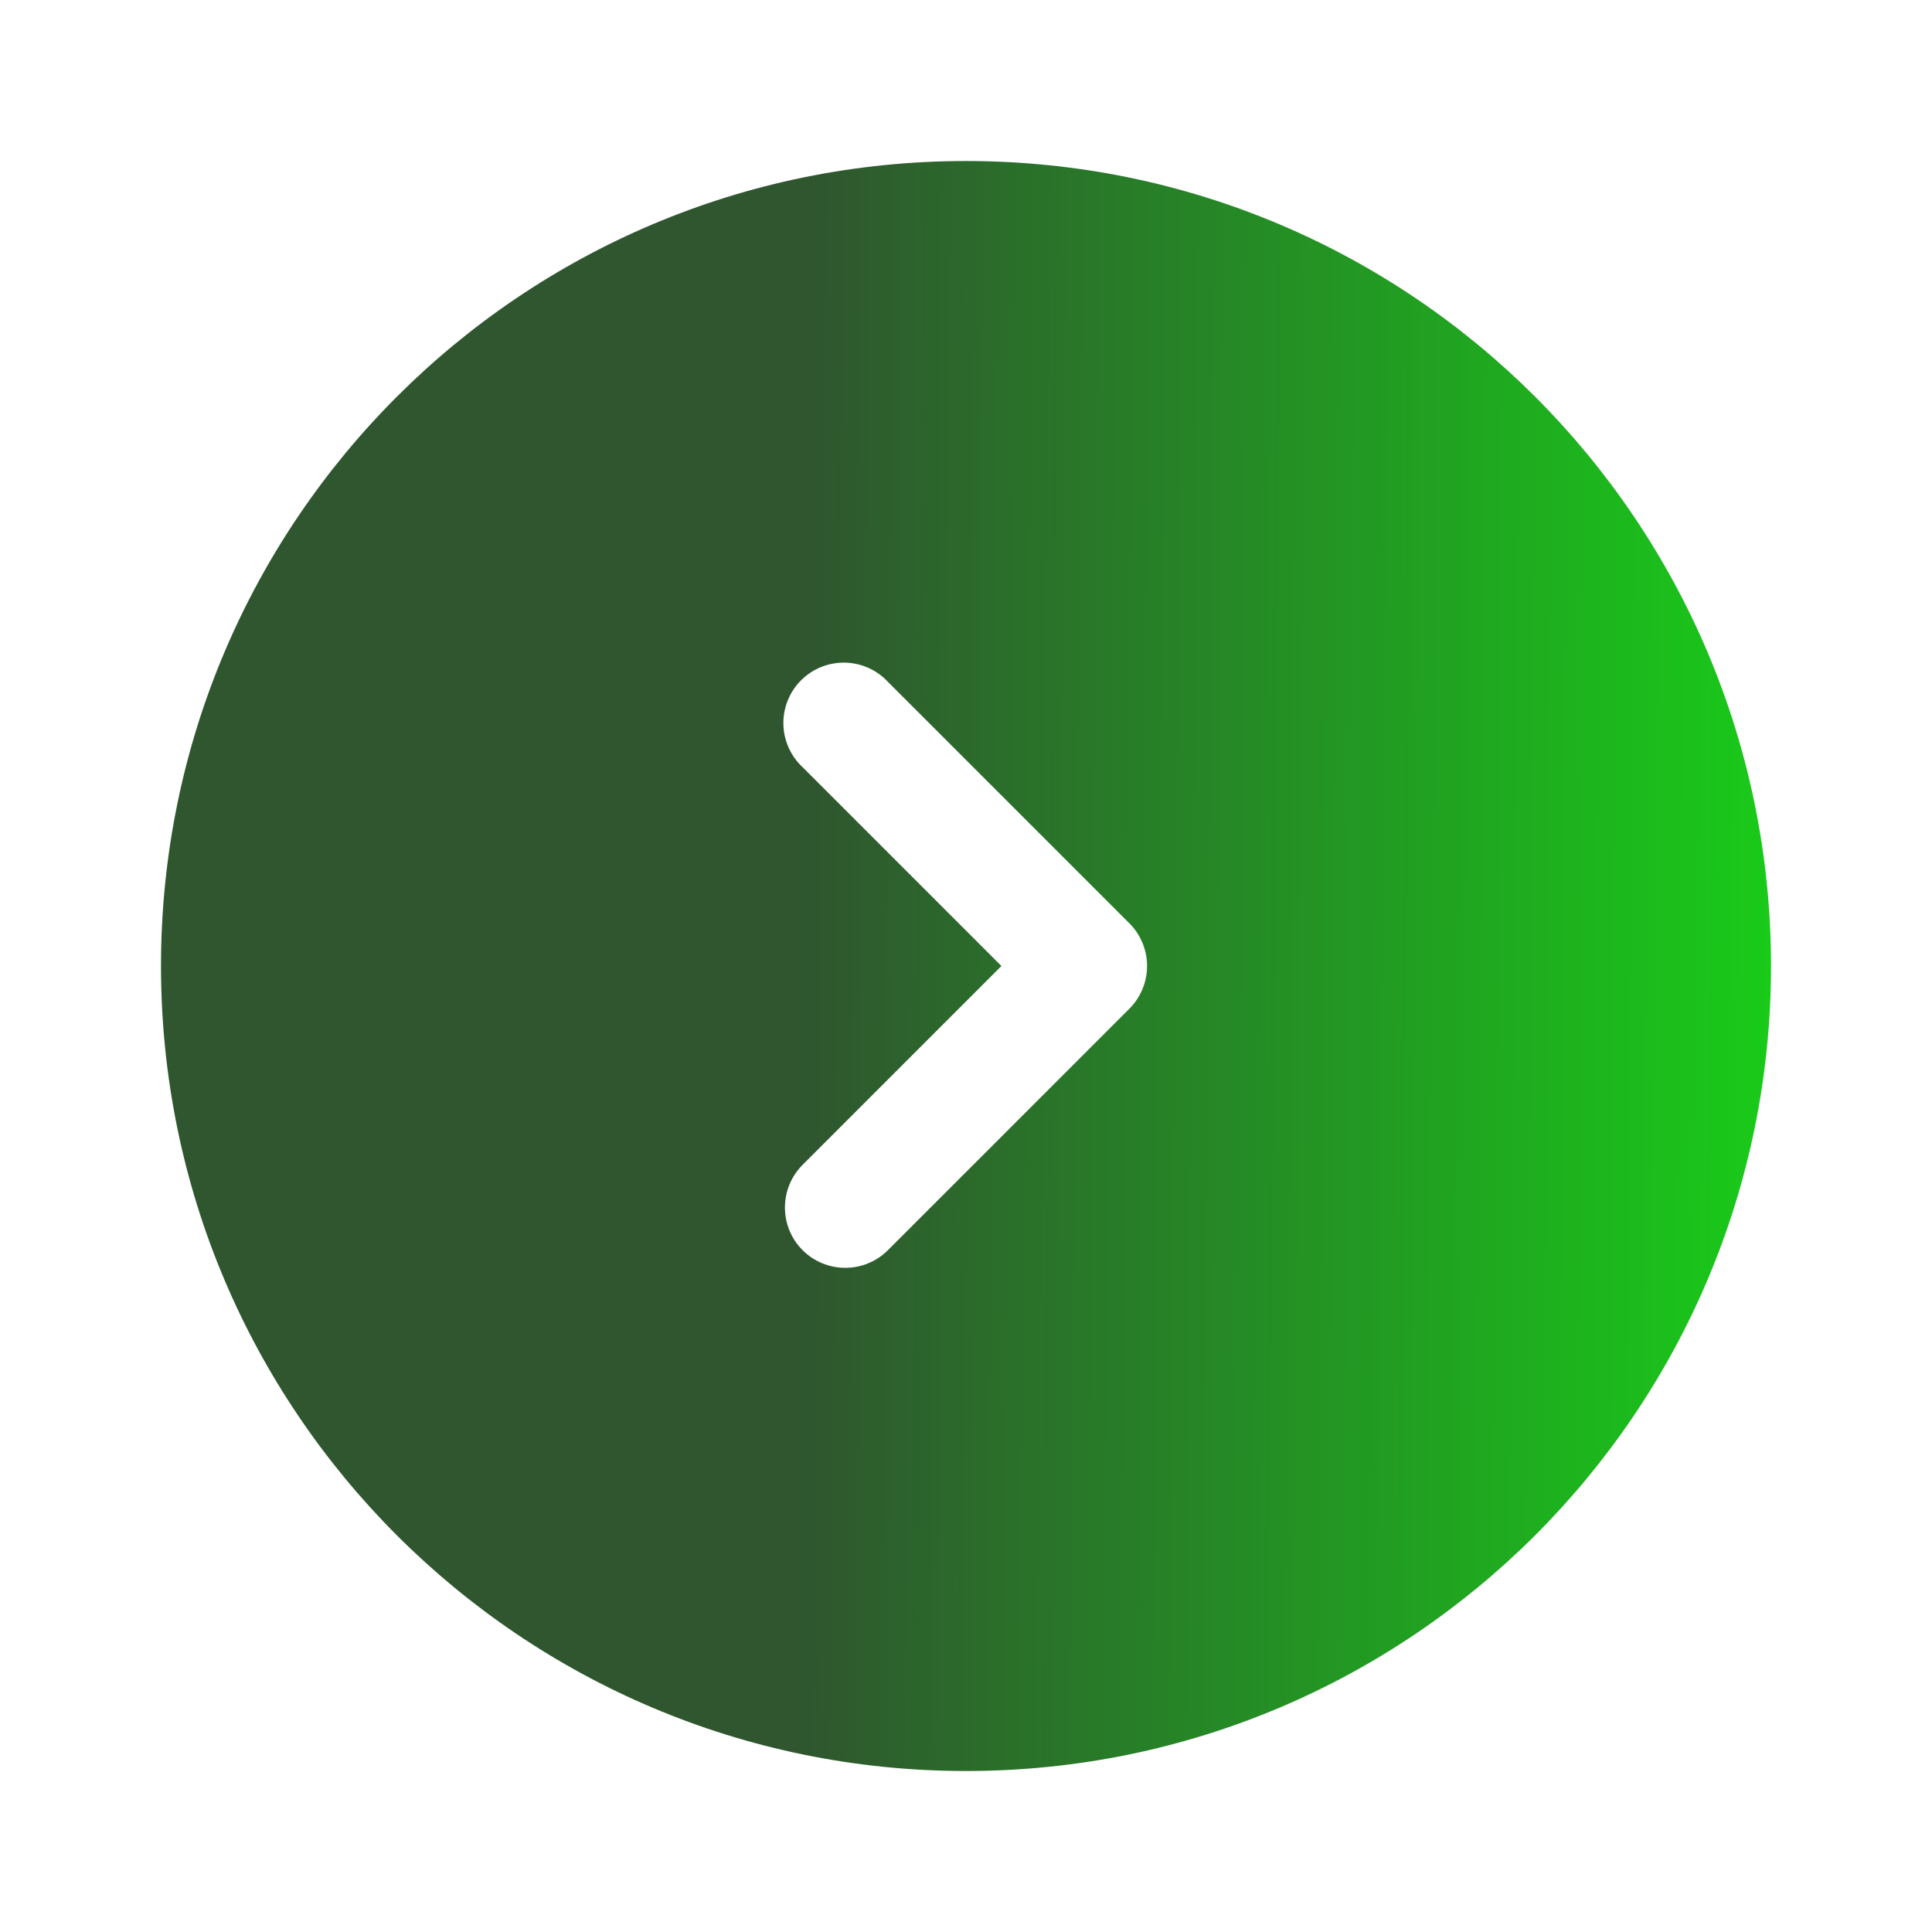
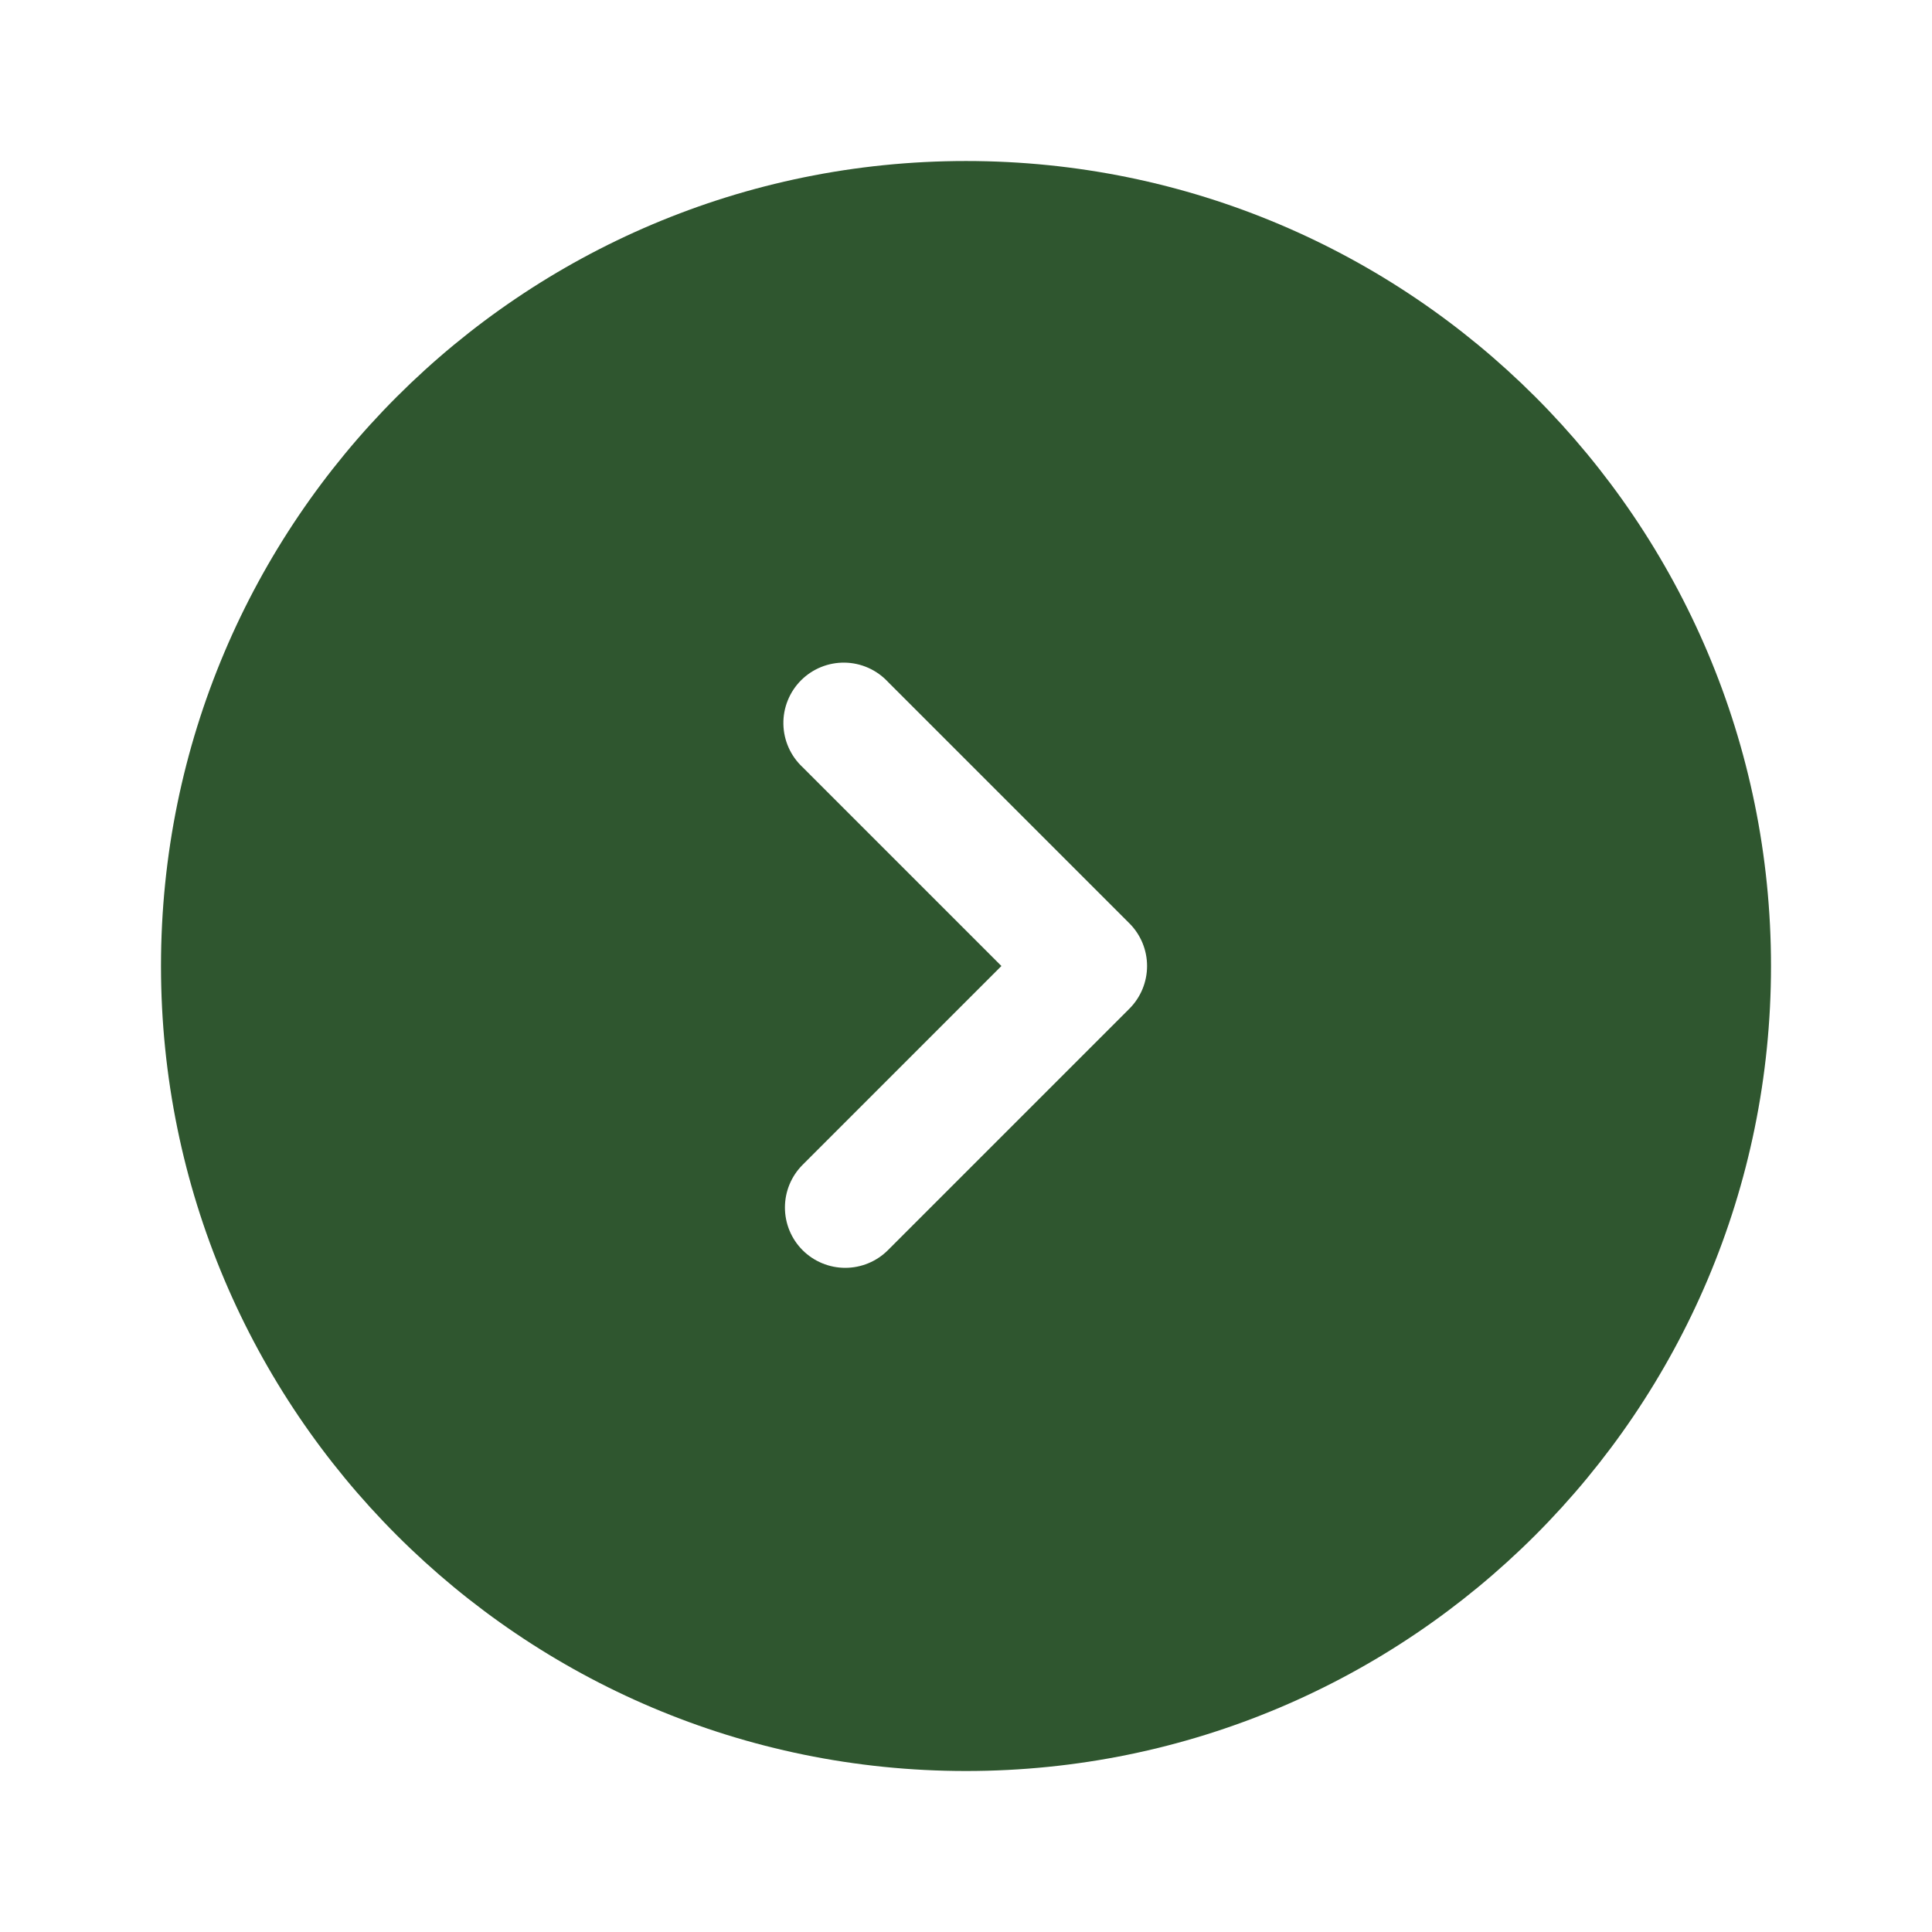
<svg xmlns="http://www.w3.org/2000/svg" width="100" height="100" viewBox="0 0 100 100" fill="none">
  <path fill-rule="evenodd" clip-rule="evenodd" d="M50 8.334C26.988 8.334 8.333 26.988 8.333 50C8.333 73.013 26.988 91.667 50 91.667C73.013 91.667 91.667 73.013 91.667 50C91.667 26.988 73.013 8.334 50 8.334ZM41.542 64.709C40.956 64.123 40.628 63.328 40.628 62.5C40.628 61.672 40.956 60.878 41.542 60.292L51.833 50L41.542 39.709C41.235 39.423 40.989 39.078 40.818 38.694C40.647 38.311 40.555 37.897 40.548 37.477C40.54 37.058 40.617 36.641 40.775 36.252C40.932 35.863 41.166 35.509 41.462 35.213C41.759 34.916 42.113 34.682 42.502 34.525C42.891 34.368 43.308 34.291 43.727 34.298C44.147 34.305 44.561 34.397 44.944 34.568C45.327 34.739 45.672 34.985 45.958 35.292L58.458 47.792C59.044 48.378 59.372 49.172 59.372 50C59.372 50.828 59.044 51.623 58.458 52.209L45.958 64.709C45.373 65.294 44.578 65.623 43.75 65.623C42.922 65.623 42.128 65.294 41.542 64.709Z" fill="url(#paint0_linear_1_105)" />
  <defs>
    <linearGradient id="paint0_linear_1_105" x1="91.667" y1="73.424" x2="41.617" y2="73.003" gradientUnits="userSpaceOnUse">
-       <stop stop-color="#19cb19" />
+       <stop stop-color="#2f562f" />
      <stop offset="1" stop-color="#2f562f" />
    </linearGradient>
  </defs>
</svg>
